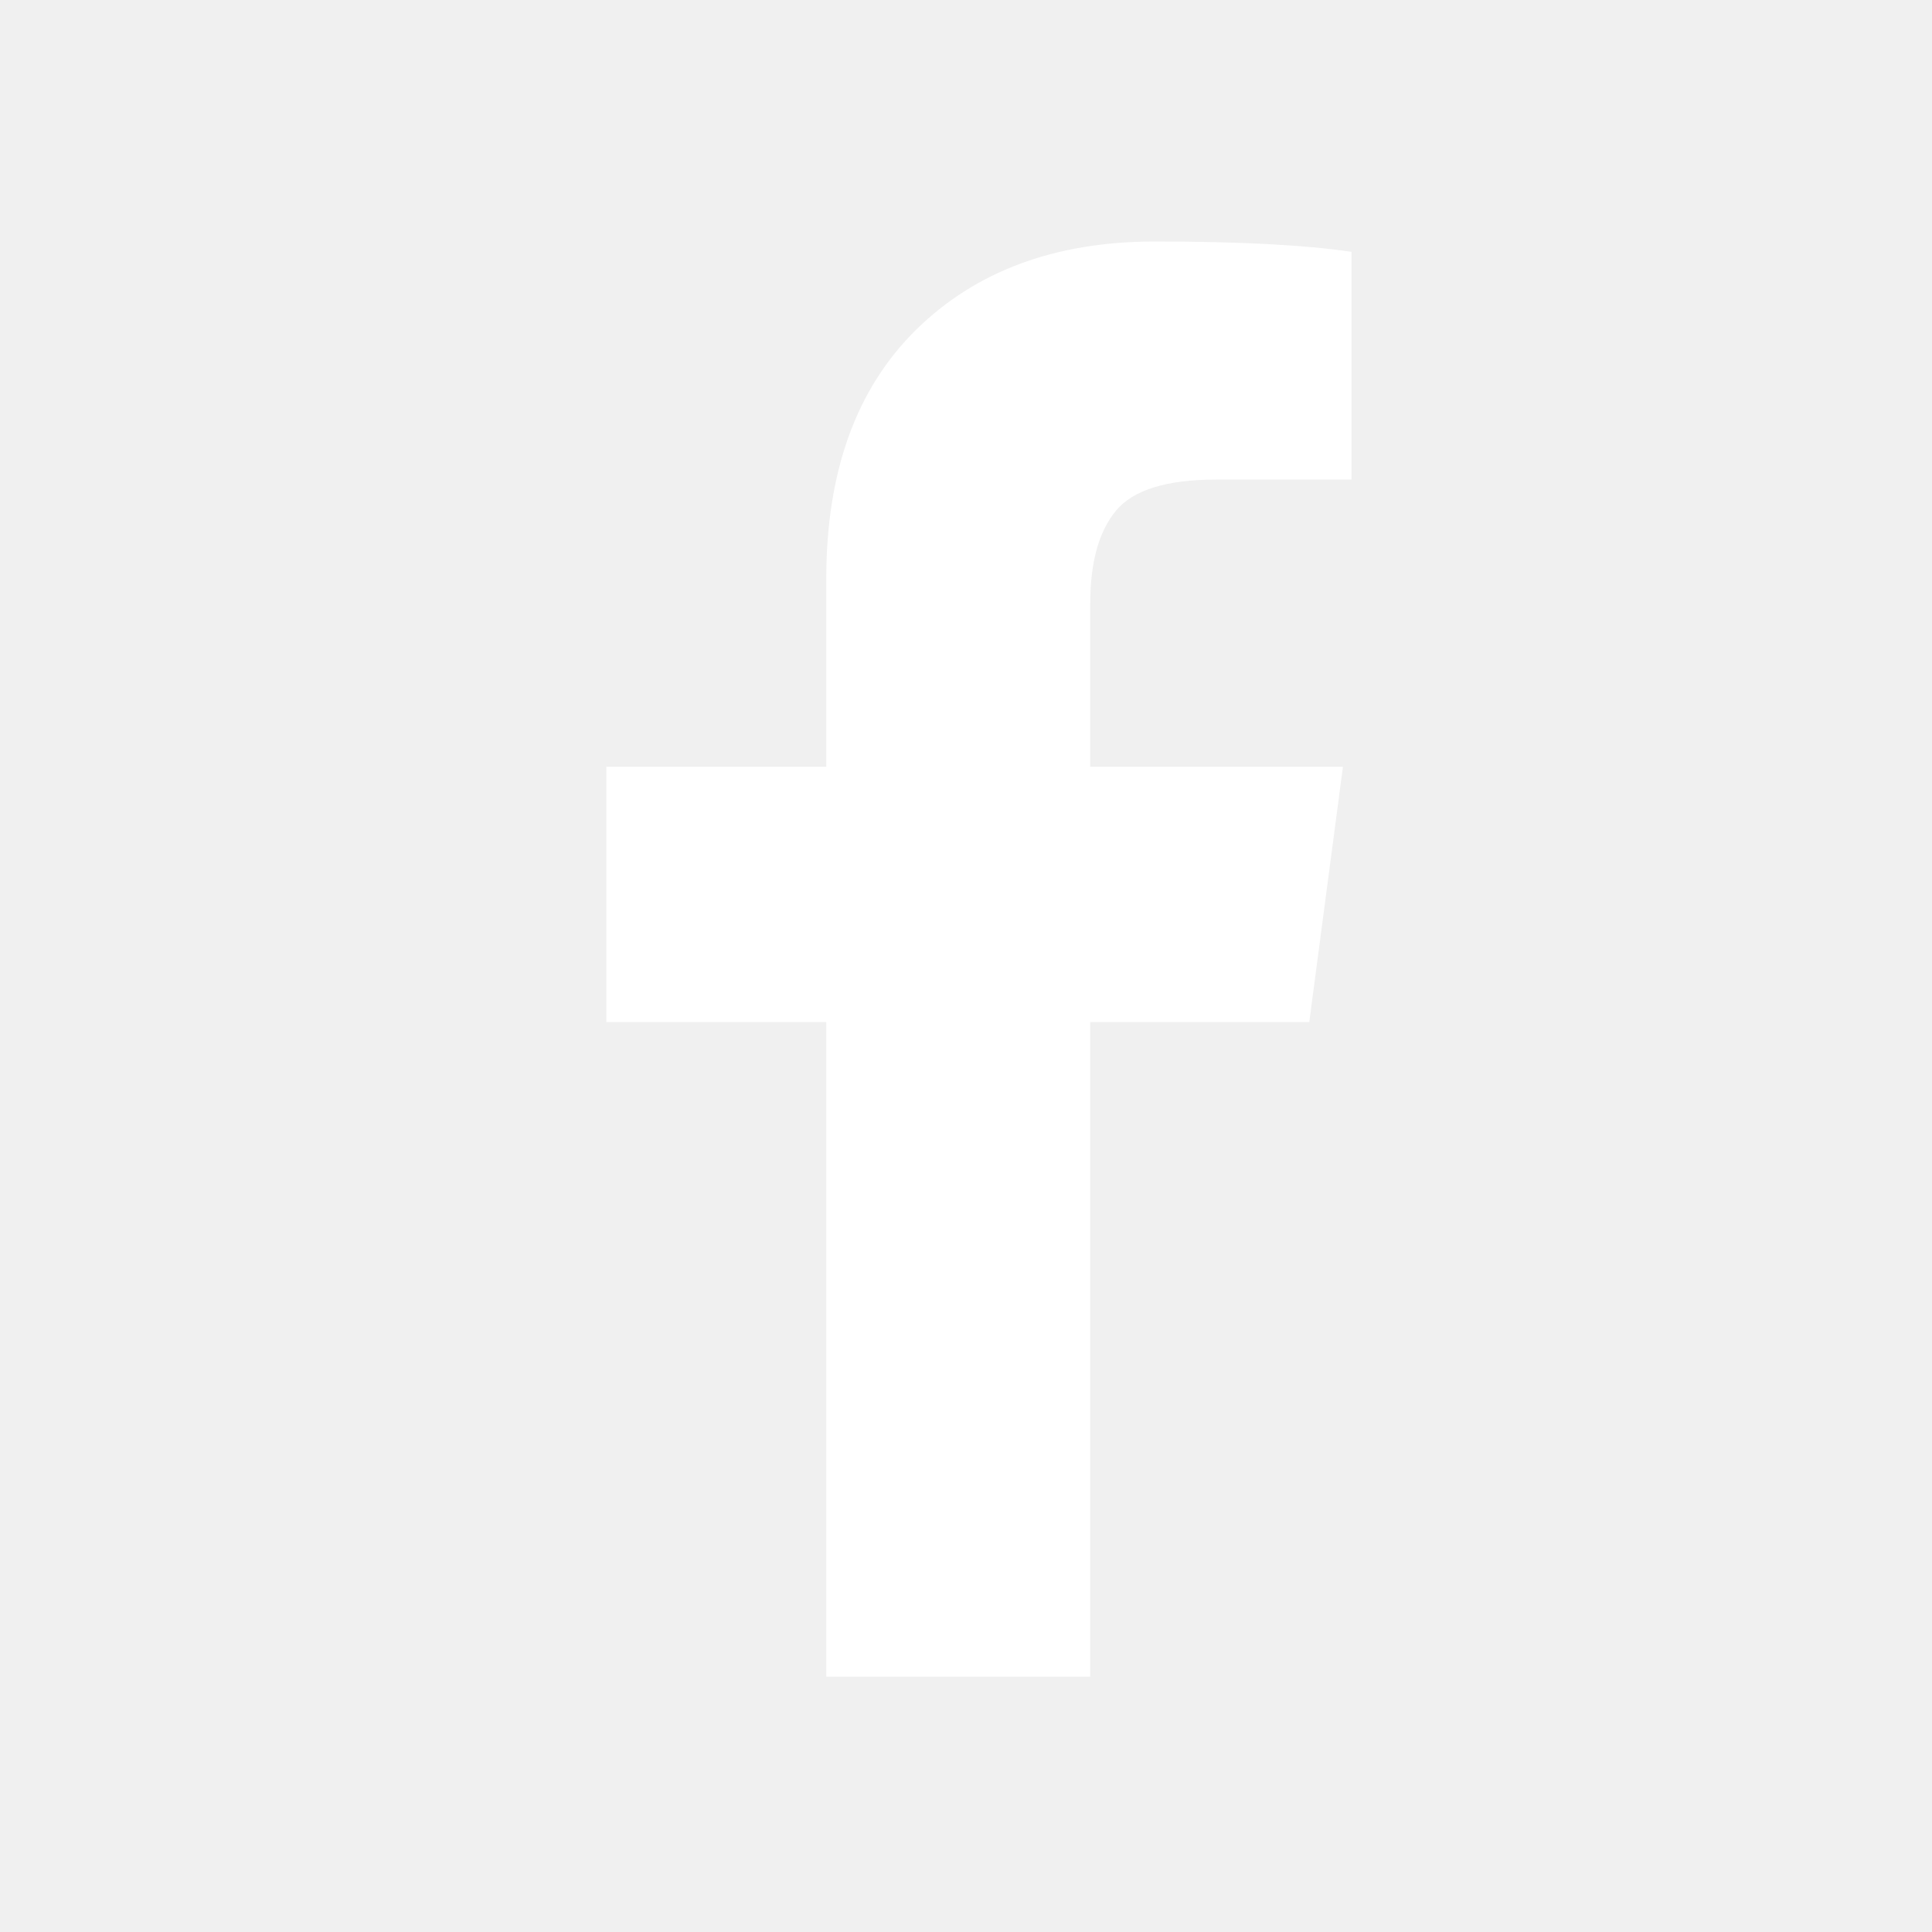
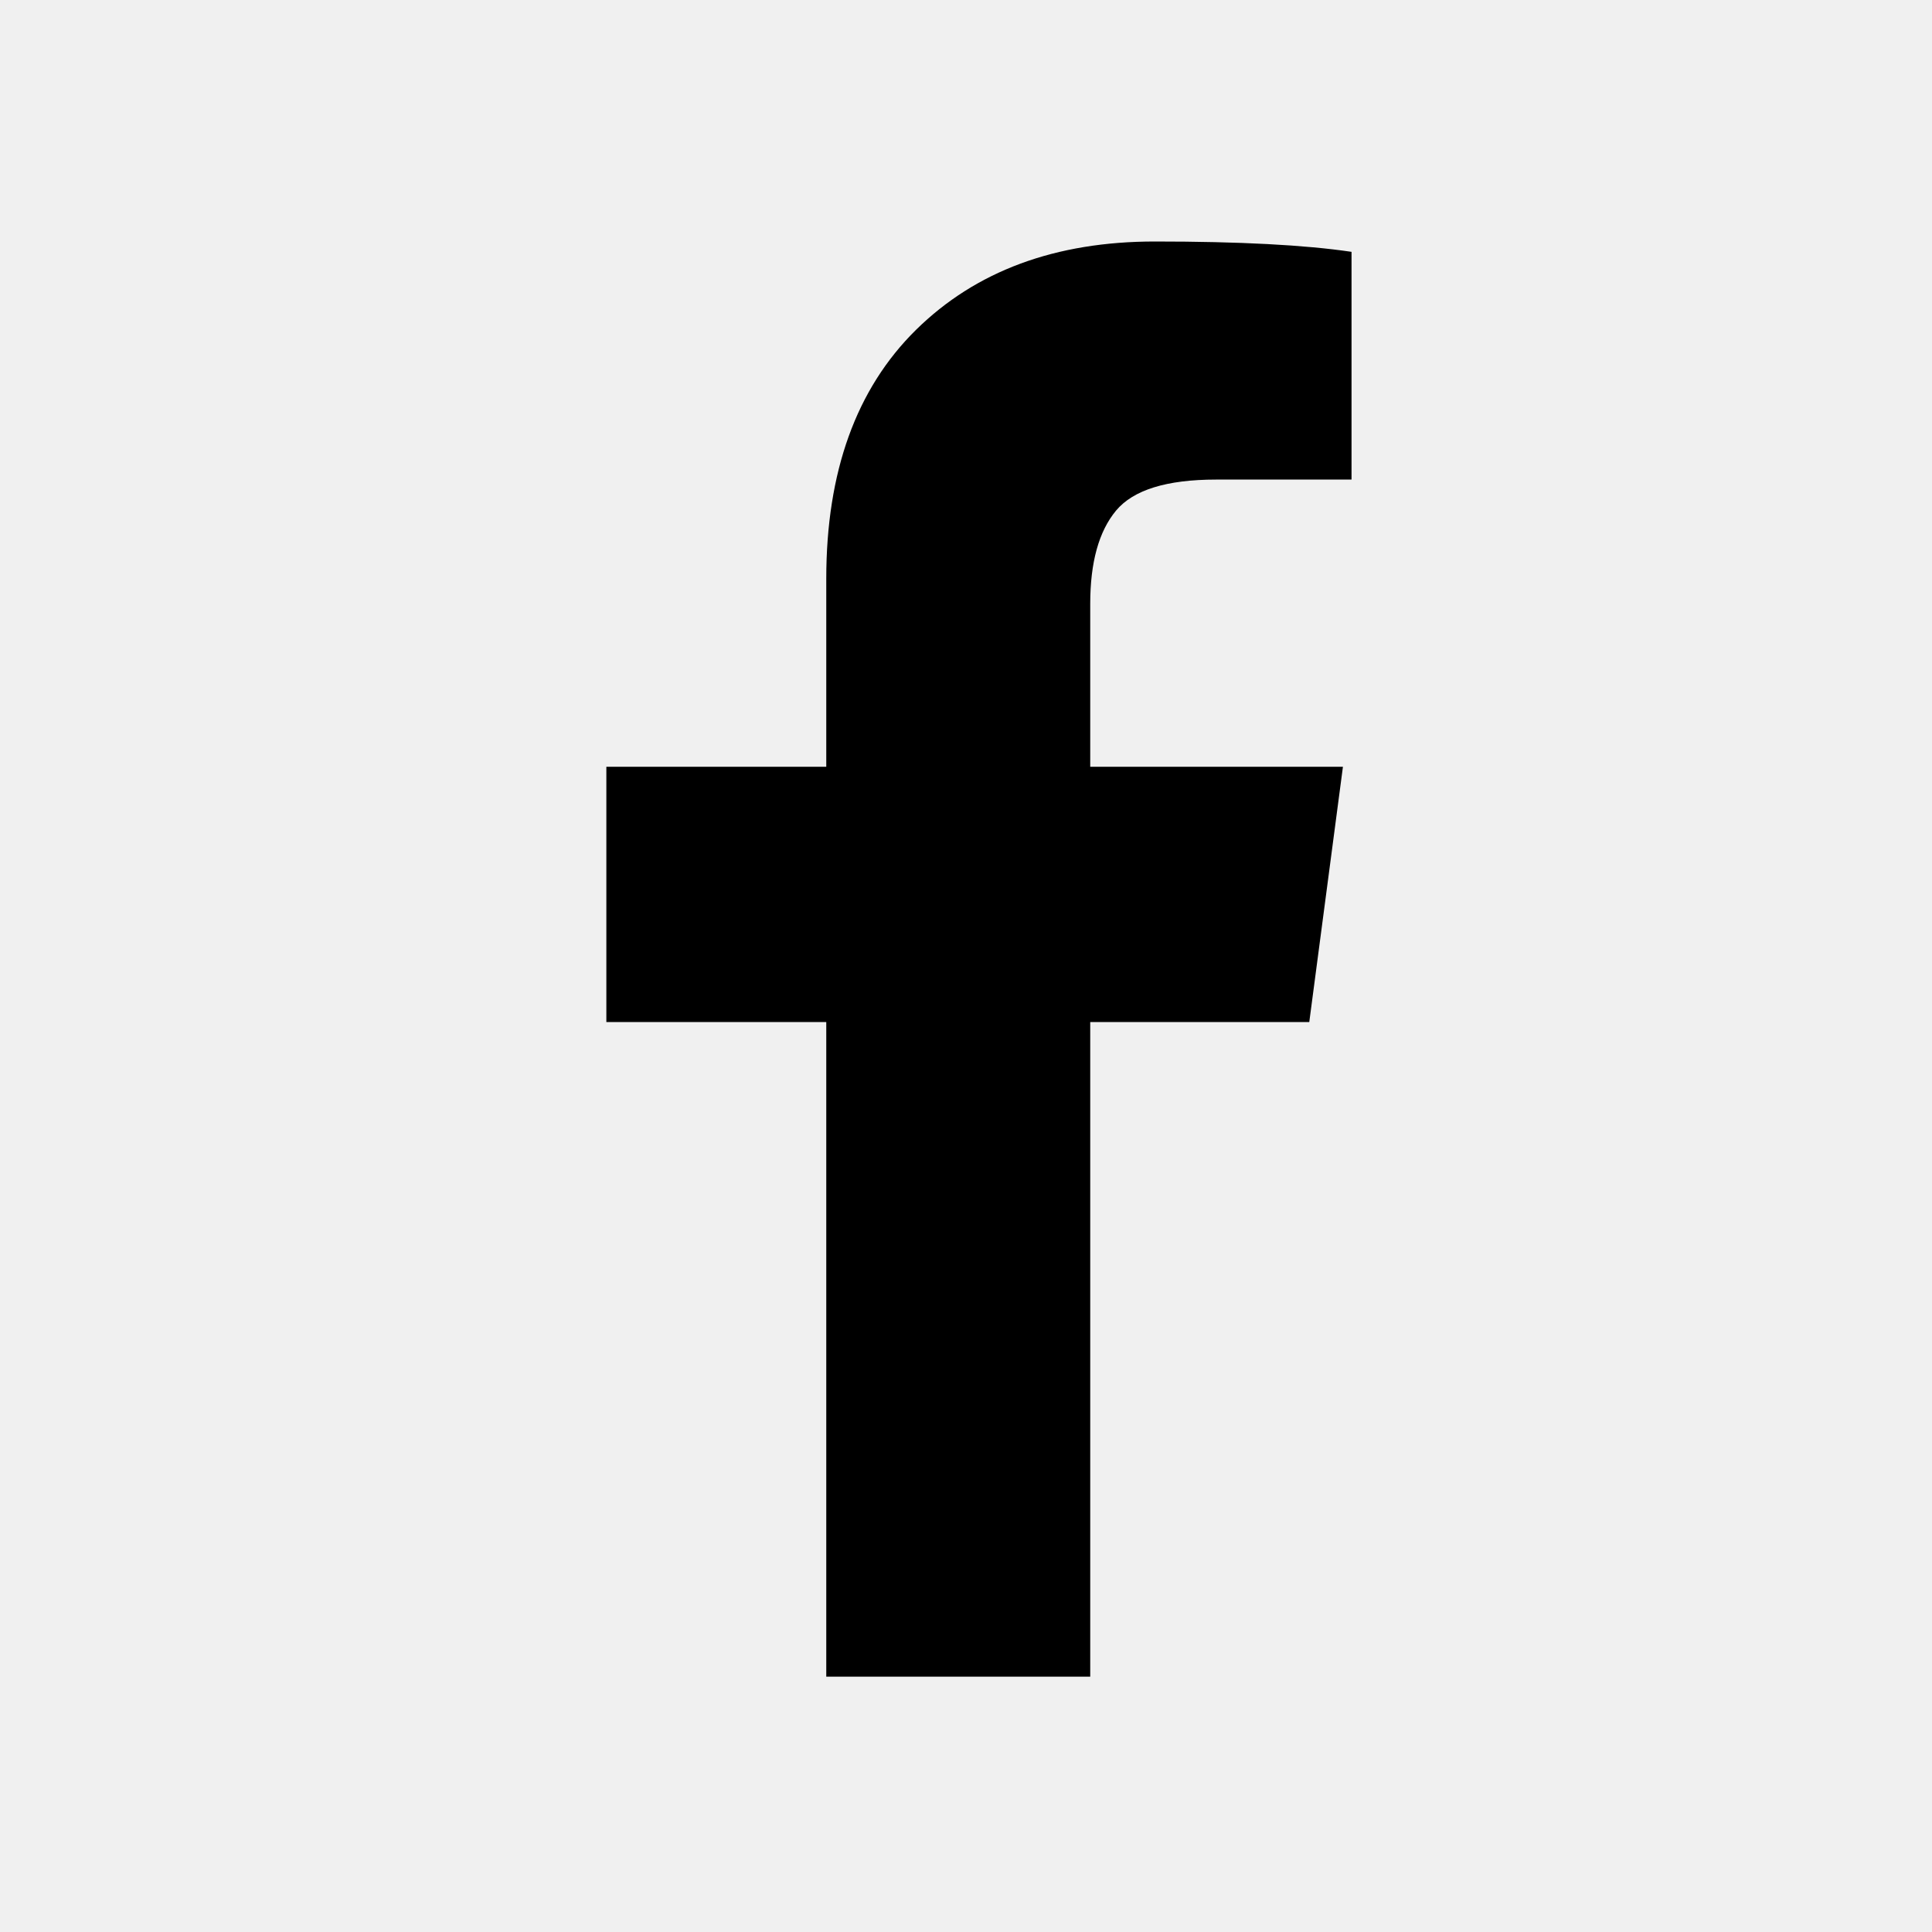
- <svg xmlns="http://www.w3.org/2000/svg" width="40" height="40" viewBox="0 0 40 40" fill="none">
-   <path d="M27.982 5.214V9.929H25.179C24.155 9.929 23.464 10.143 23.107 10.571C22.75 11 22.572 11.643 22.572 12.5V15.875H27.804L27.107 21.161H22.572V34.714H17.107V21.161H12.554V15.875H17.107V11.982C17.107 9.768 17.726 8.051 18.964 6.83C20.203 5.61 21.851 5 23.911 5C25.661 5 27.018 5.071 27.982 5.214Z" fill="white" />
+ <svg xmlns="http://www.w3.org/2000/svg" width="40" height="40" viewBox="0 0 40 40">
+   <path d="M27.982 5.214V9.929H25.179C24.155 9.929 23.464 10.143 23.107 10.571C22.75 11 22.572 11.643 22.572 12.5V15.875H27.804L27.107 21.161H22.572V34.714H17.107V21.161H12.554V15.875H17.107V11.982C17.107 9.768 17.726 8.051 18.964 6.83C20.203 5.61 21.851 5 23.911 5C25.661 5 27.018 5.071 27.982 5.214Z" fill="black" />
</svg>
